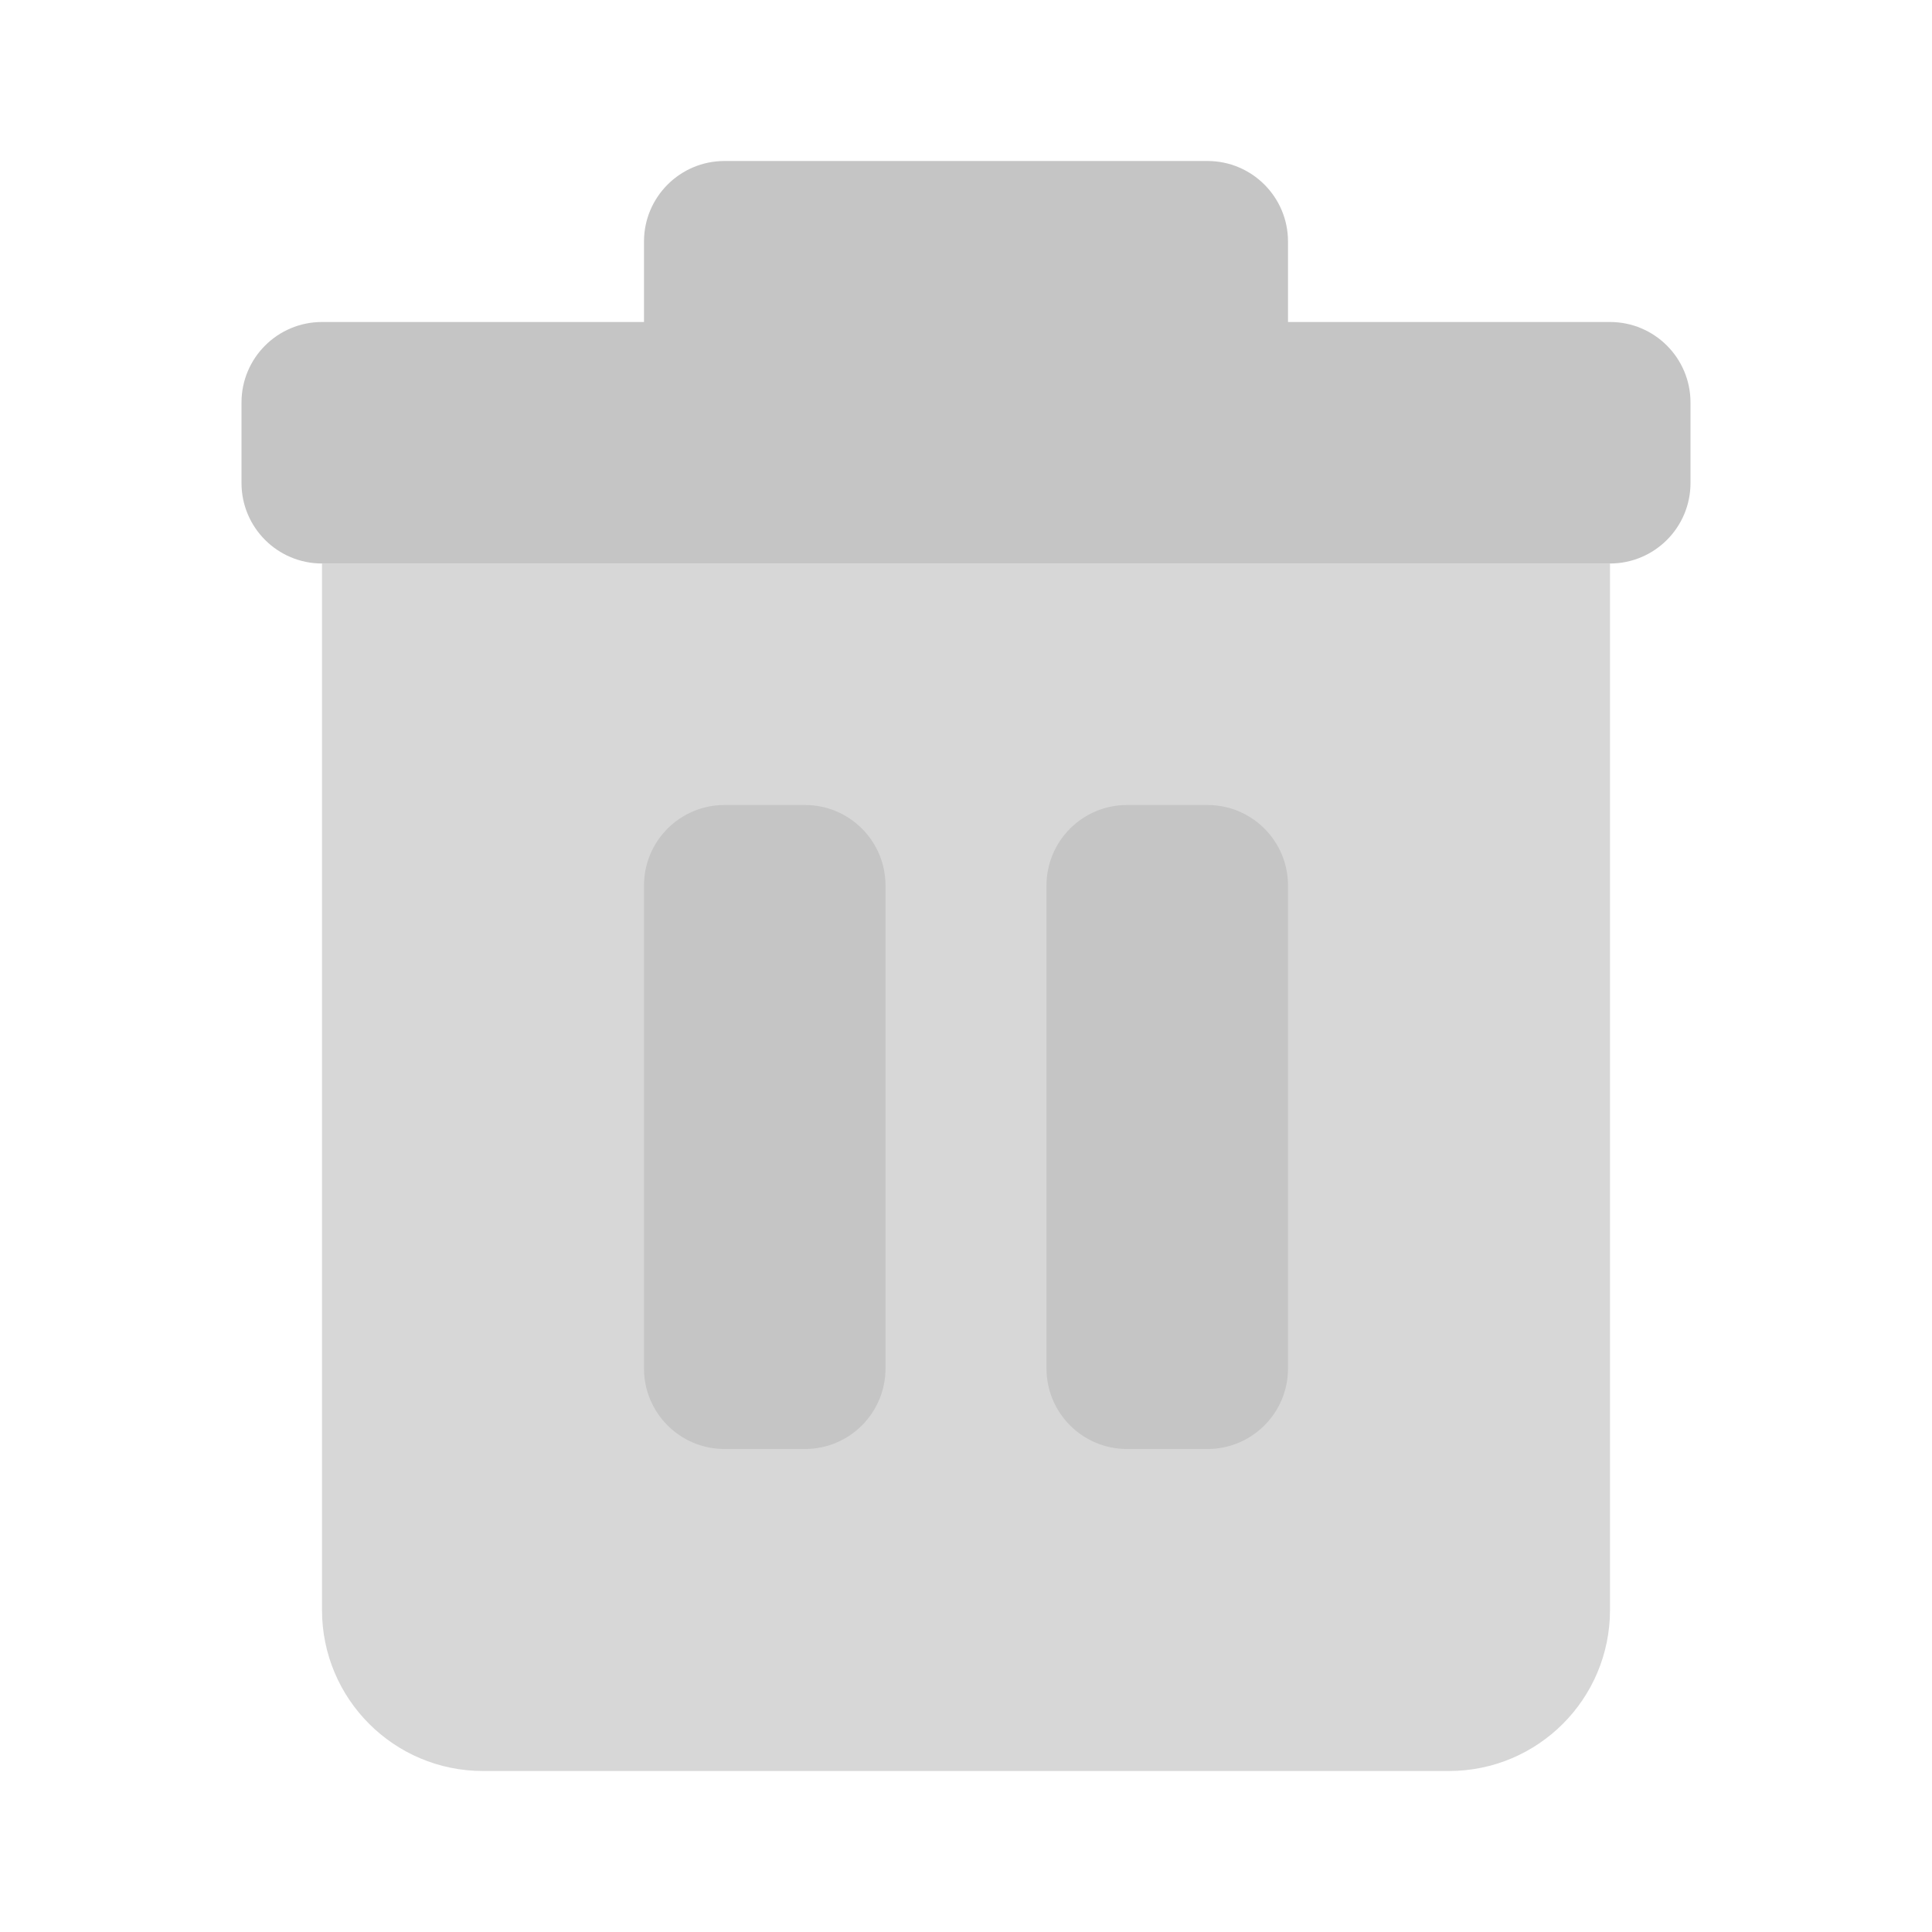
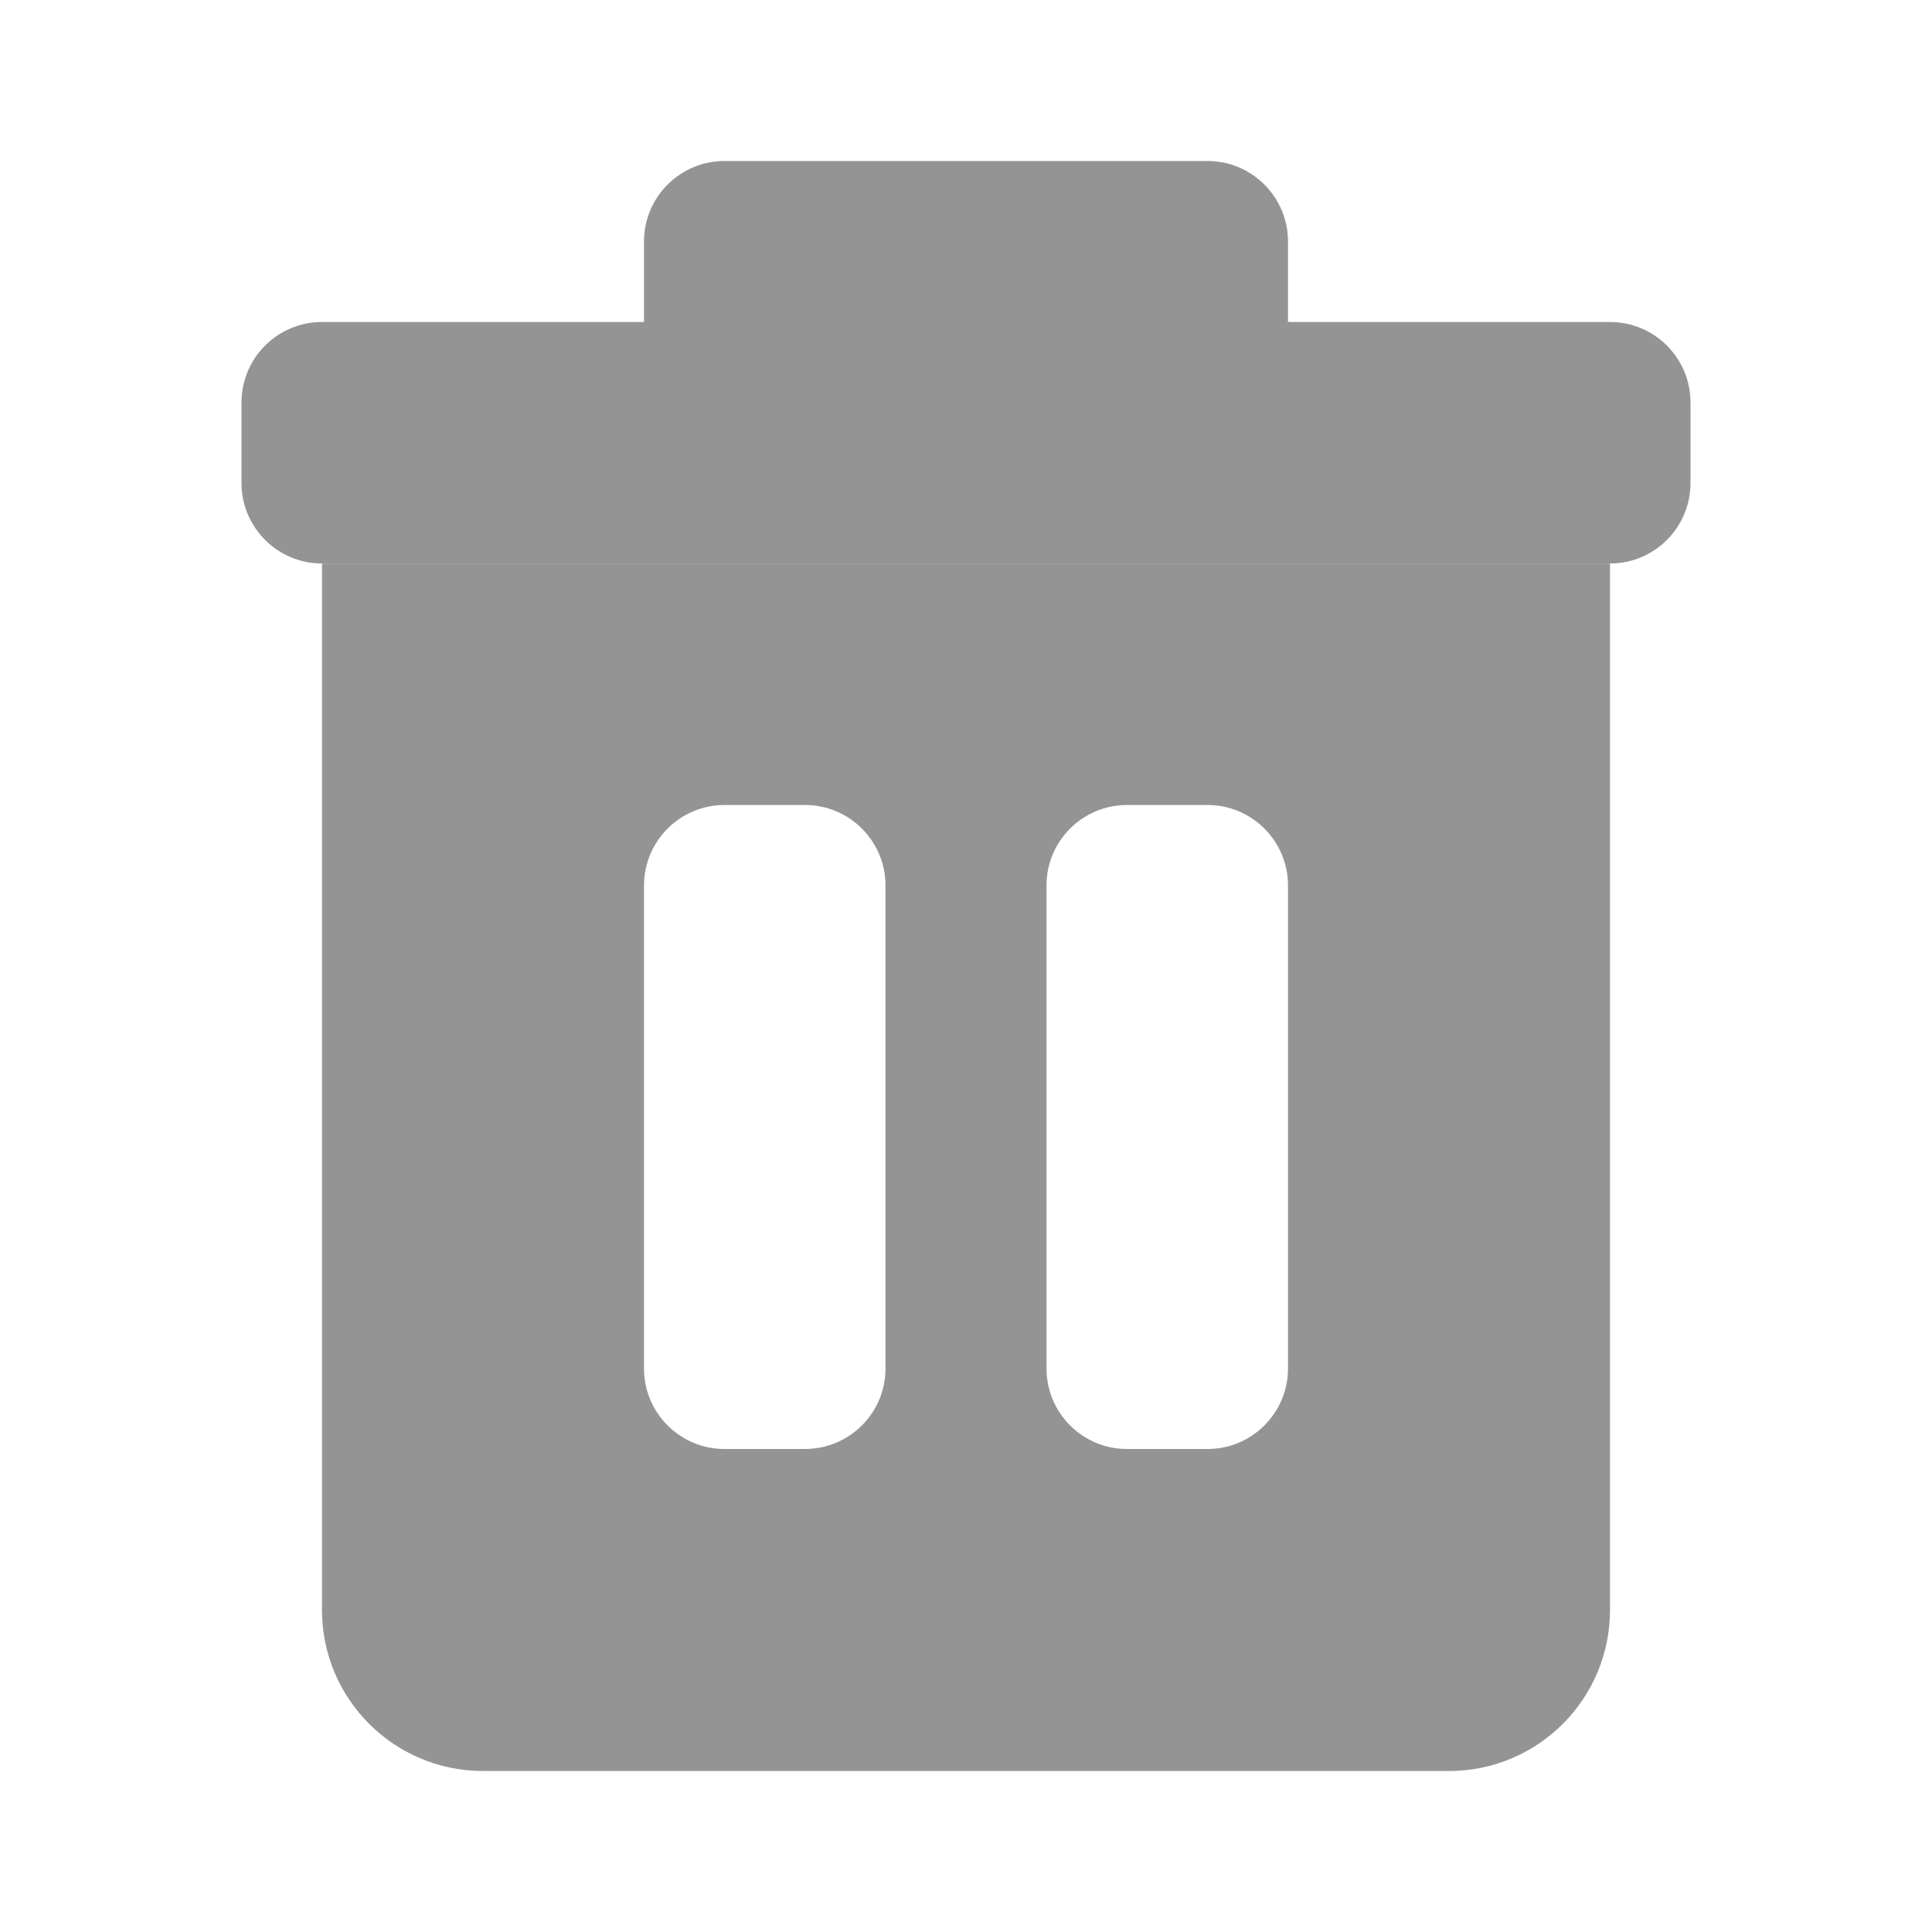
<svg xmlns="http://www.w3.org/2000/svg" width="24px" height="24px" viewBox="0 0 24 24" version="1.1">
  <g id="Page-1" stroke="none" stroke-width="1" fill="none" fill-rule="evenodd">
-     <g id="主界面0928" transform="translate(-30, -605)">
-       <g id="icon_24_delete_disable" transform="translate(30, 605)">
-         <path d="M4,7 L20,7 L20,20 C20,21.105 19.105,22 18,22 L6,22 C4.895,22 4,21.105 4,20 L4,7 Z" id="Rectangle-63-Copy-2" fill="#D7D7D7" />
-         <rect id="Rectangle-64" fill="#C5C5C5" x="8" y="10" width="3" height="8" rx="1" />
-         <rect id="Rectangle-64-Copy" fill="#C5C5C5" x="13" y="10" width="3" height="8" rx="1" />
-         <path d="M9,2 L15,2 C15.552,2 16,2.448 16,3 L16,5 L8,5 L8,3 C8,2.448 8.448,2 9,2 Z" id="Rectangle-63" fill="#C5C5C5" />
-         <rect id="Rectangle-63-Copy" fill="#C5C5C5" x="3" y="4" width="18" height="3" rx="1" />
+     <g id="主界面0928" transform="translate(-30, -529)" fill="#949494">
+       <g id="bar_left-side" transform="translate(16, 201)">
+         <g id="icon_24_delete_disable" transform="translate(14, 328)">
+           <path d="M4,7 L20,7 L20,20 C20,21.105 19.105,22 18,22 L6,22 C4.895,22 4,21.105 4,20 L4,7 Z M9,10 C8.448,10 8,10.448 8,11 L8,17 C8,17.552 8.448,18 9,18 L10,18 C10.552,18 11,17.552 11,17 L11,11 C11,10.448 10.552,10 10,10 L9,10 Z M14,10 C13.448,10 13,10.448 13,11 L13,17 C13,17.552 13.448,18 14,18 L15,18 C15.552,18 16,17.552 16,17 L16,11 C16,10.448 15.552,10 15,10 L14,10 Z" id="合并形状" />
+           <path d="M9,2 L15,2 C15.552,2 16,2.448 16,3 L16,5 L8,5 L8,3 C8,2.448 8.448,2 9,2 Z" id="Rectangle-63" />
+           <rect id="Rectangle-63-Copy" x="3" y="4" width="18" height="3" rx="1" />
+         </g>
      </g>
    </g>
  </g>
</svg>
